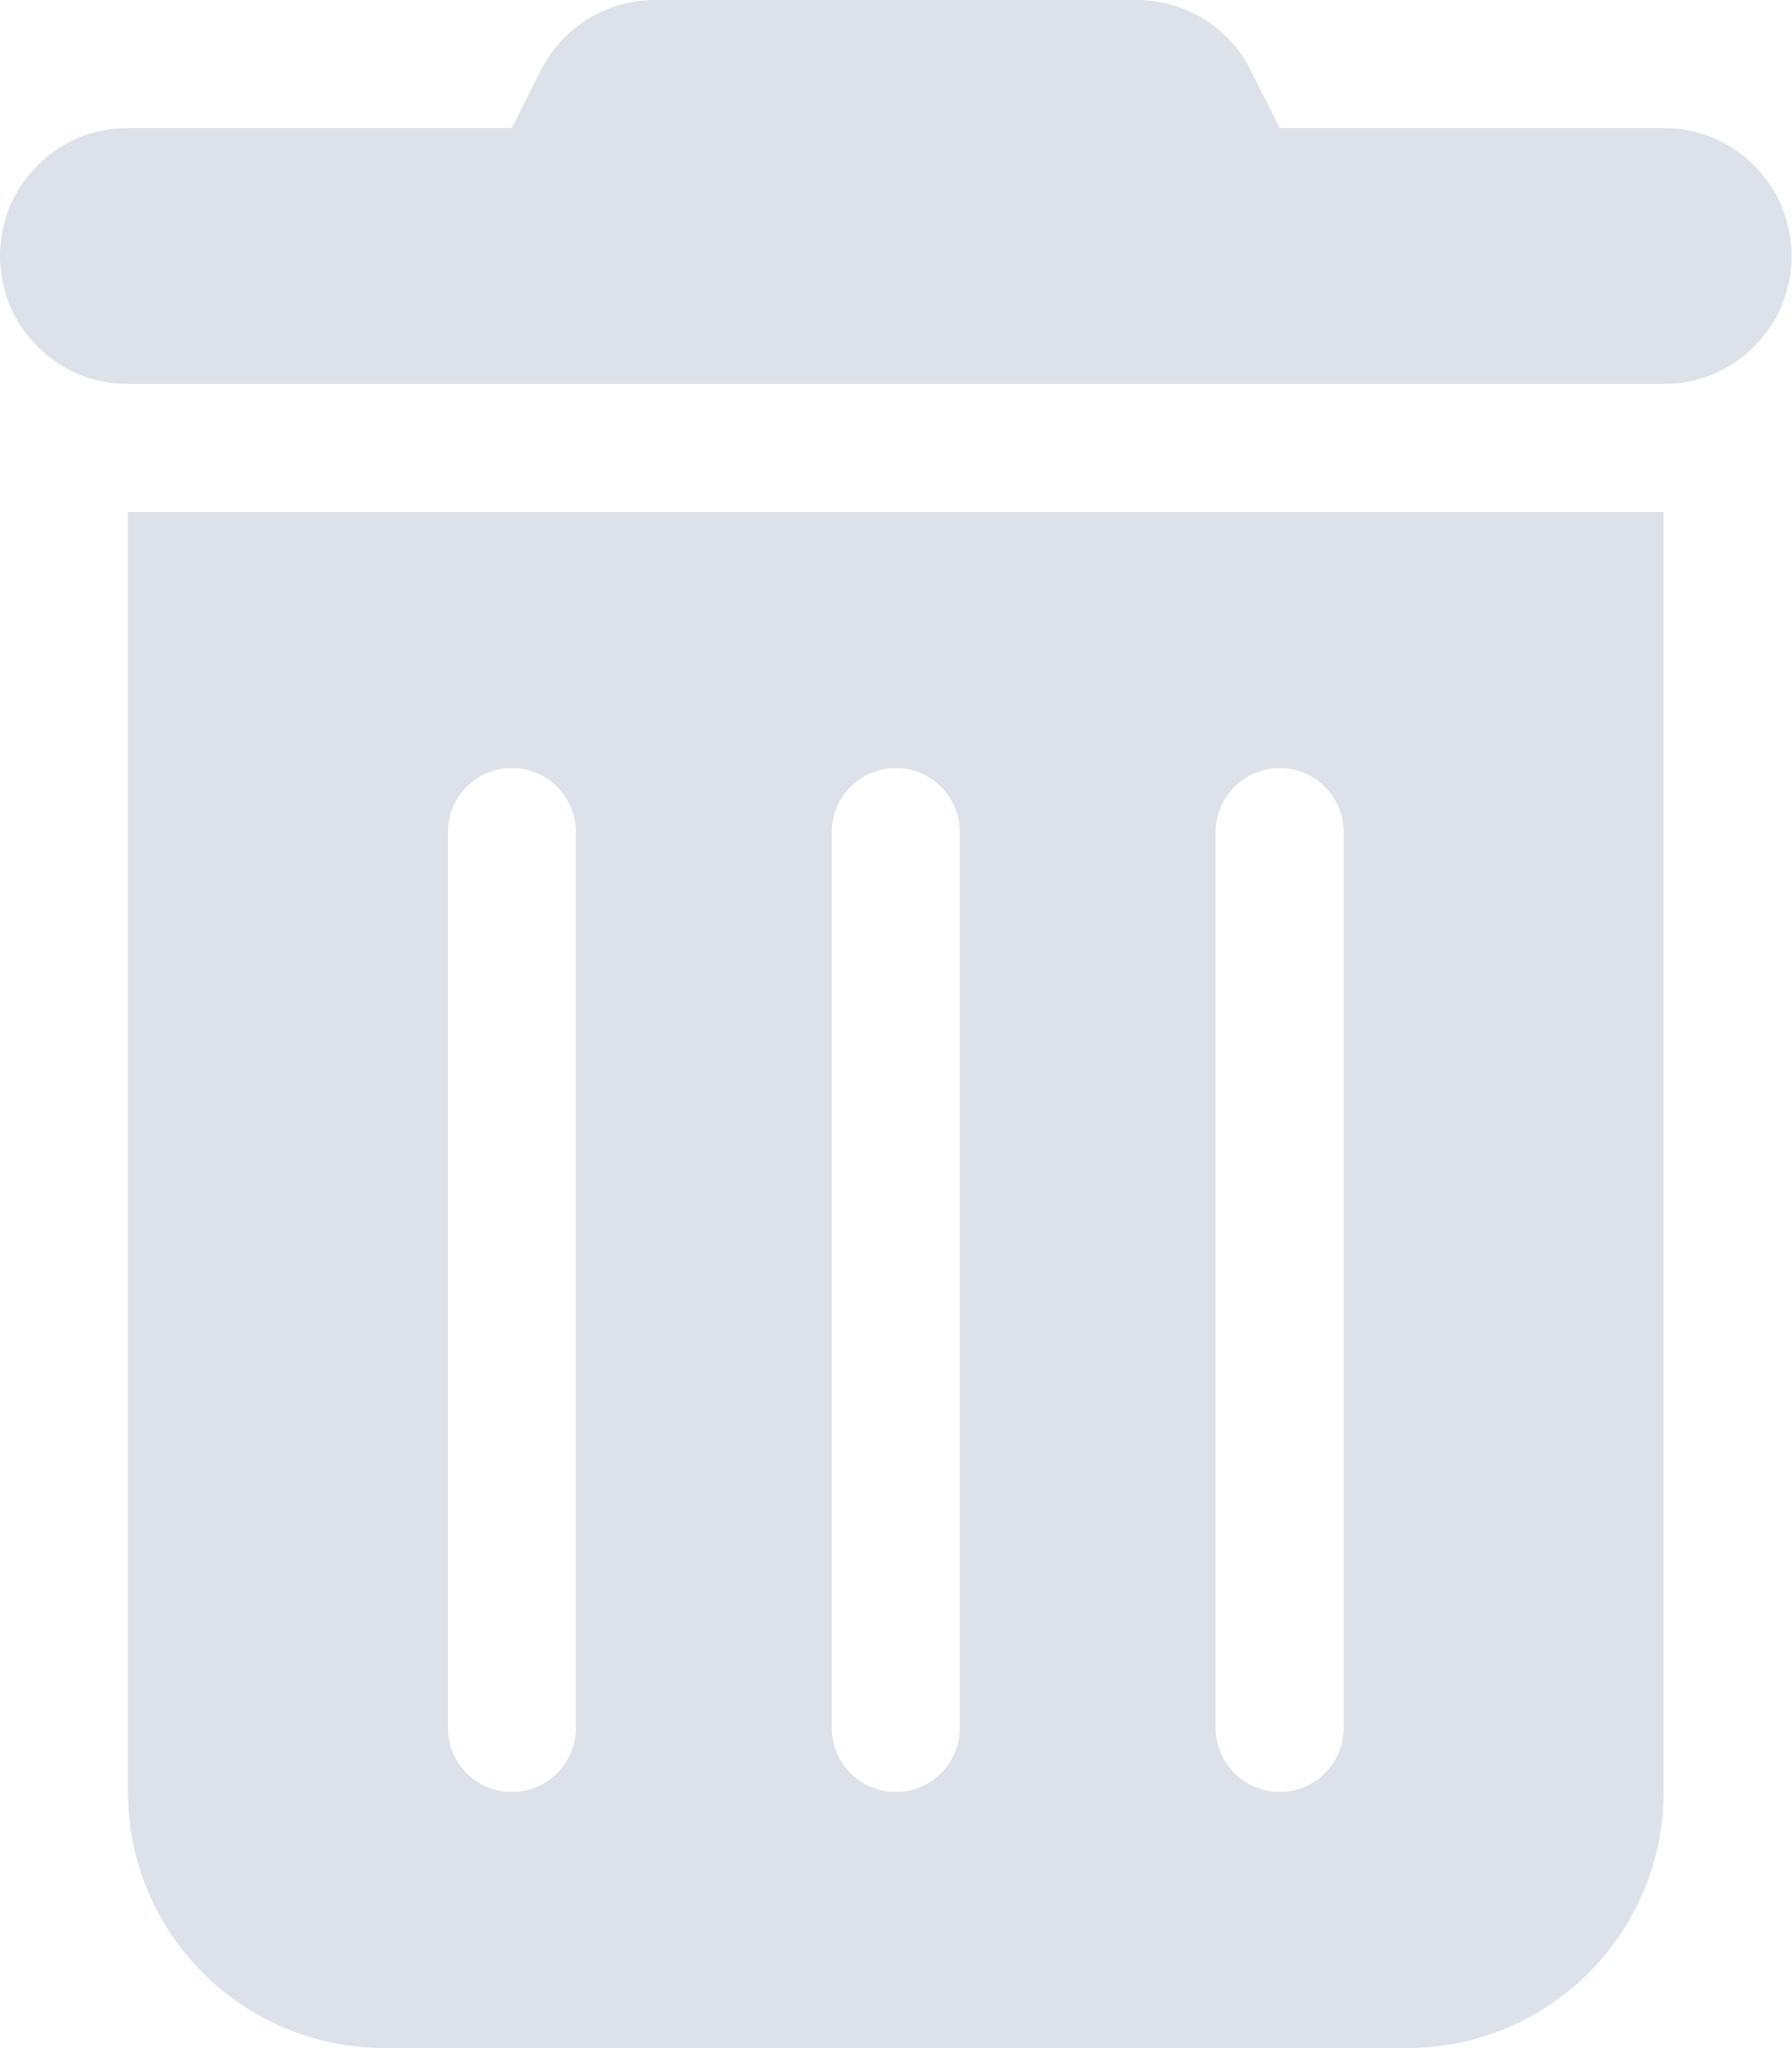
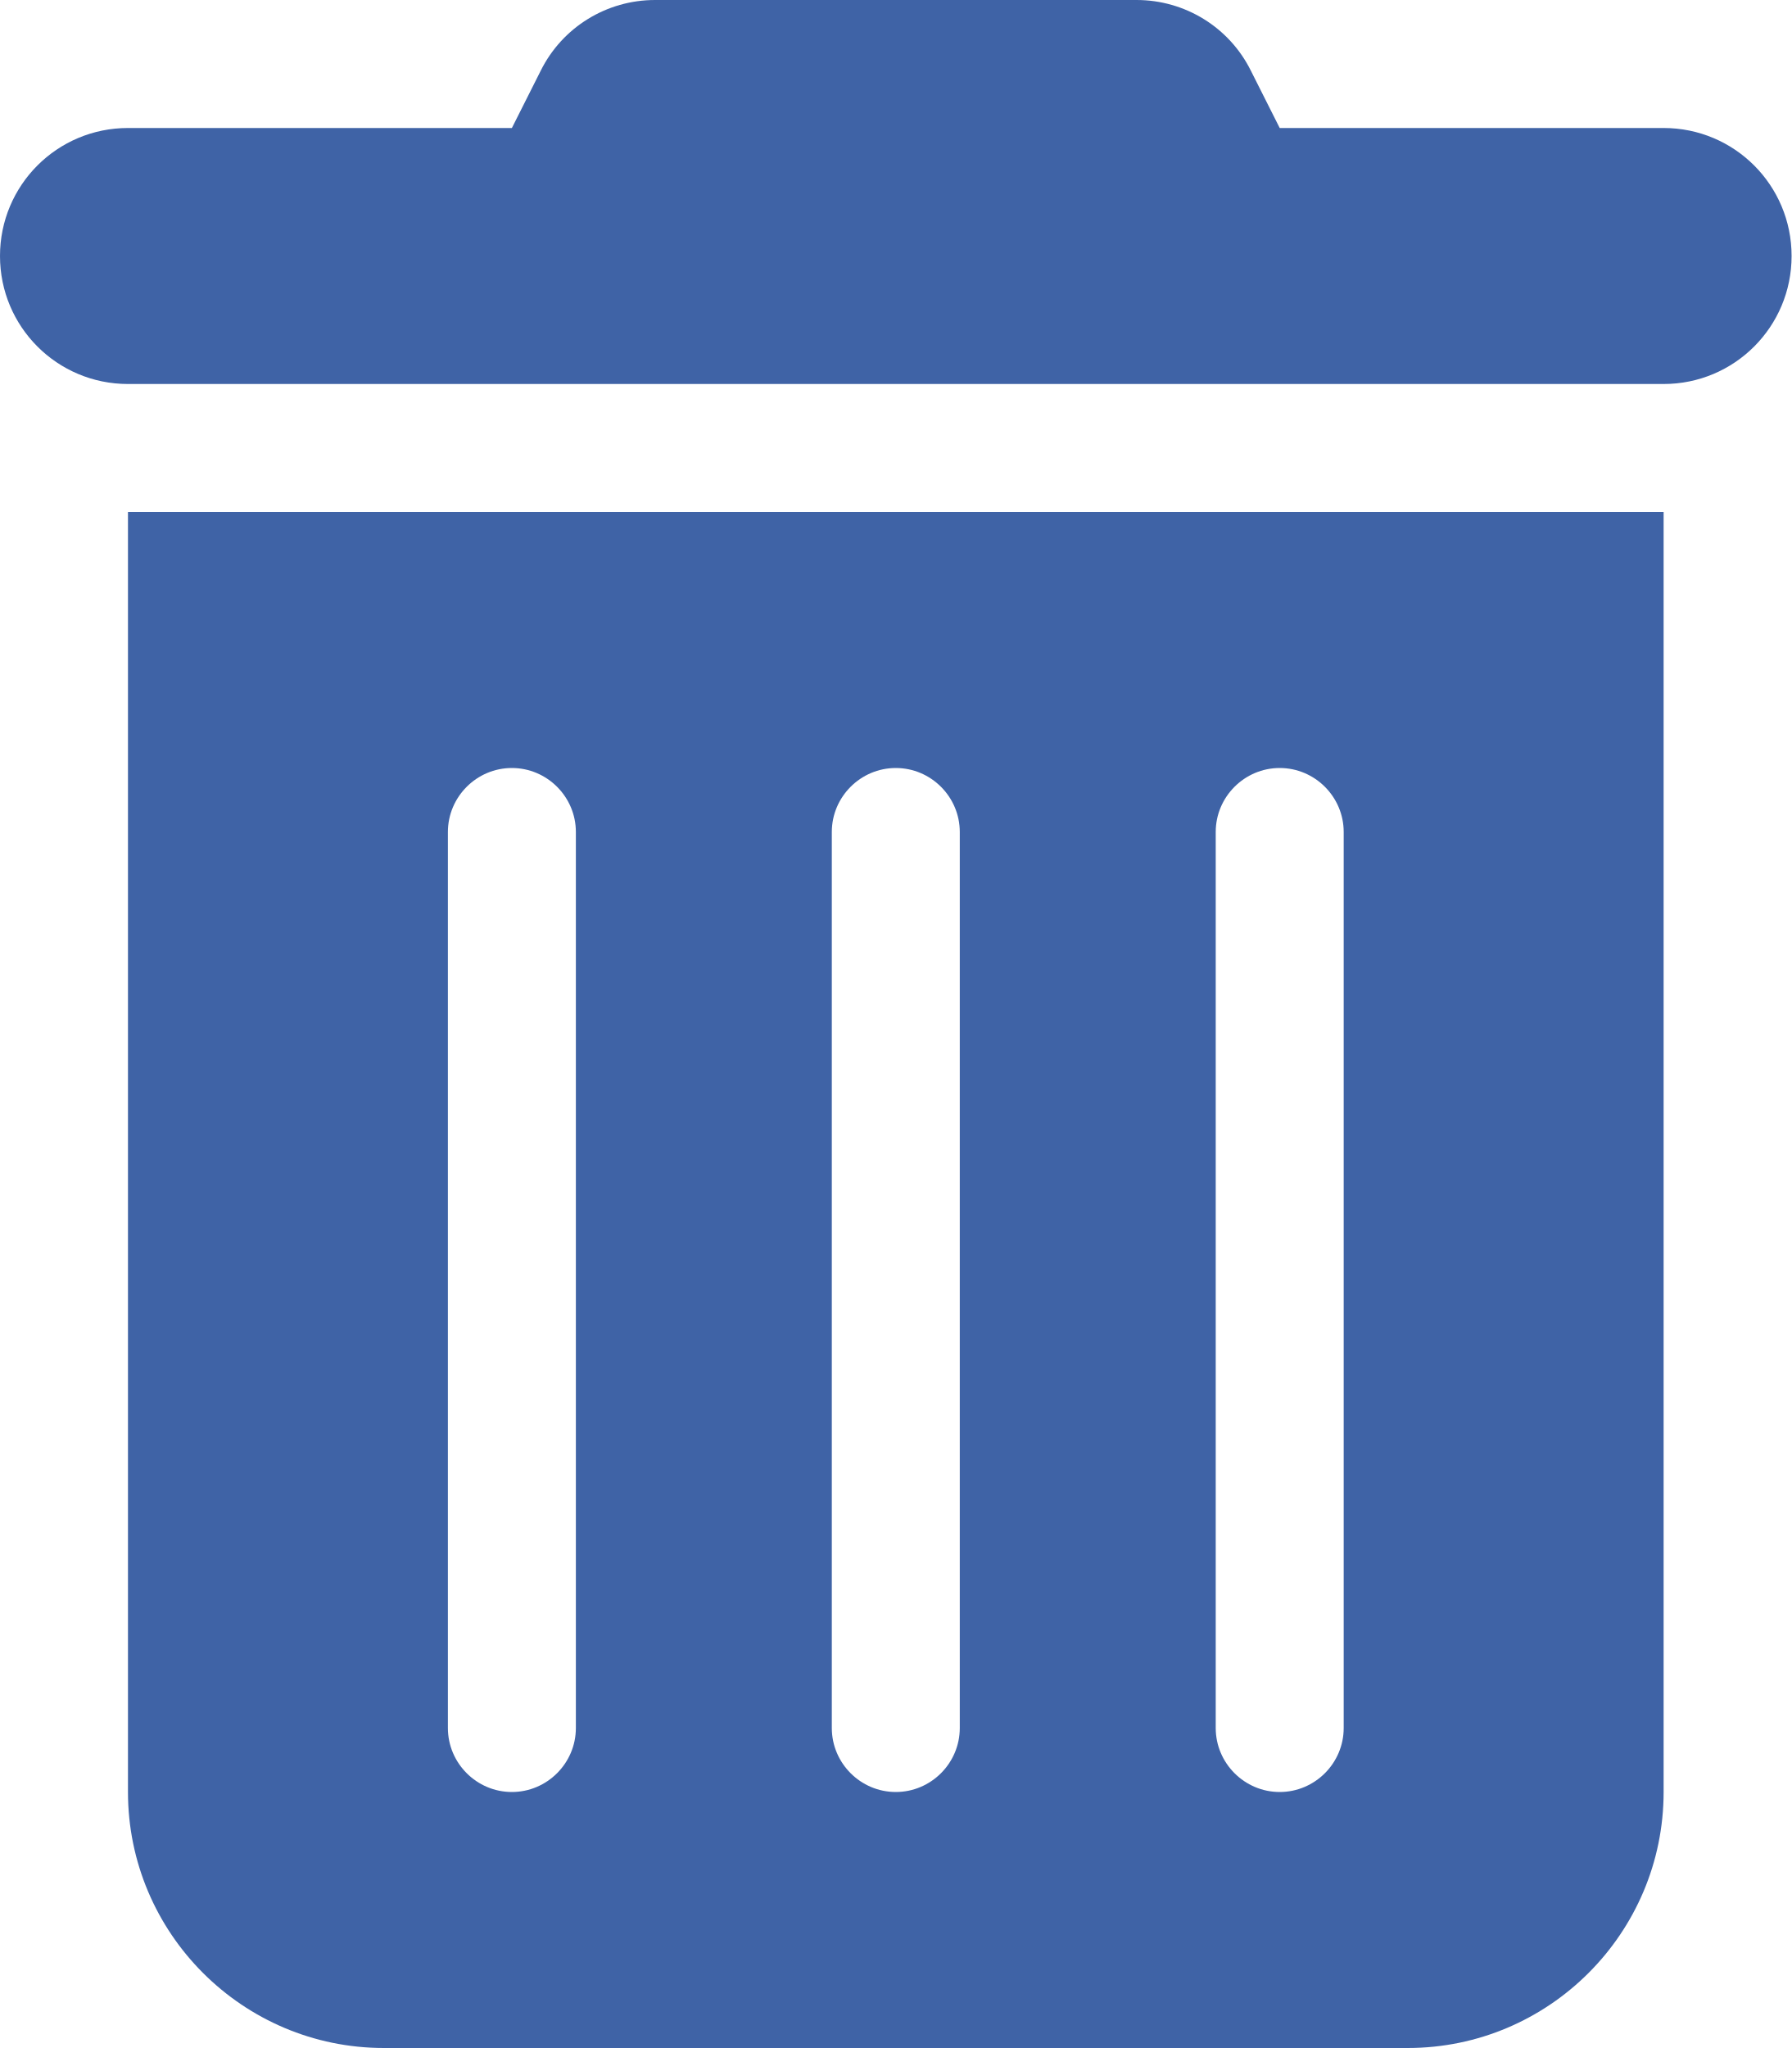
<svg xmlns="http://www.w3.org/2000/svg" viewBox="0 0 448 512">
-   <path fill="#dce1ea" d="M135.2 17.7C140.6 6.8 151.7 0 163.8 0H284.2c12.1 0 23.2 6.8 28.6 17.7L320 32h96c17.7 0 32 14.3 32 32s-14.3 32-32 32H32C14.3 96 0 81.7 0 64S14.3 32 32 32h96l7.2-14.3zM32 128H416V448c0 35.3-28.7 64-64 64H96c-35.3 0-64-28.7-64-64V128zm96 64c-8.8 0-16 7.2-16 16V432c0 8.8 7.2 16 16 16s16-7.2 16-16V208c0-8.8-7.2-16-16-16zm96 0c-8.8 0-16 7.2-16 16V432c0 8.8 7.2 16 16 16s16-7.2 16-16V208c0-8.8-7.2-16-16-16zm96 0c-8.8 0-16 7.2-16 16V432c0 8.8 7.2 16 16 16s16-7.2 16-16V208c0-8.8-7.2-16-16-16z" />
+   <path fill="#3f63a6" d="M135.2 17.7C140.6 6.8 151.7 0 163.8 0H284.2c12.1 0 23.2 6.8 28.6 17.7L320 32h96c17.7 0 32 14.3 32 32s-14.3 32-32 32H32C14.3 96 0 81.7 0 64S14.3 32 32 32h96l7.2-14.3zM32 128H416V448c0 35.3-28.7 64-64 64H96c-35.3 0-64-28.7-64-64V128zm96 64c-8.8 0-16 7.2-16 16V432c0 8.8 7.2 16 16 16s16-7.2 16-16V208c0-8.8-7.2-16-16-16zm96 0c-8.8 0-16 7.2-16 16V432c0 8.8 7.2 16 16 16s16-7.2 16-16V208c0-8.8-7.2-16-16-16zm96 0c-8.8 0-16 7.2-16 16V432c0 8.8 7.2 16 16 16s16-7.2 16-16V208c0-8.8-7.2-16-16-16z" />
</svg>
